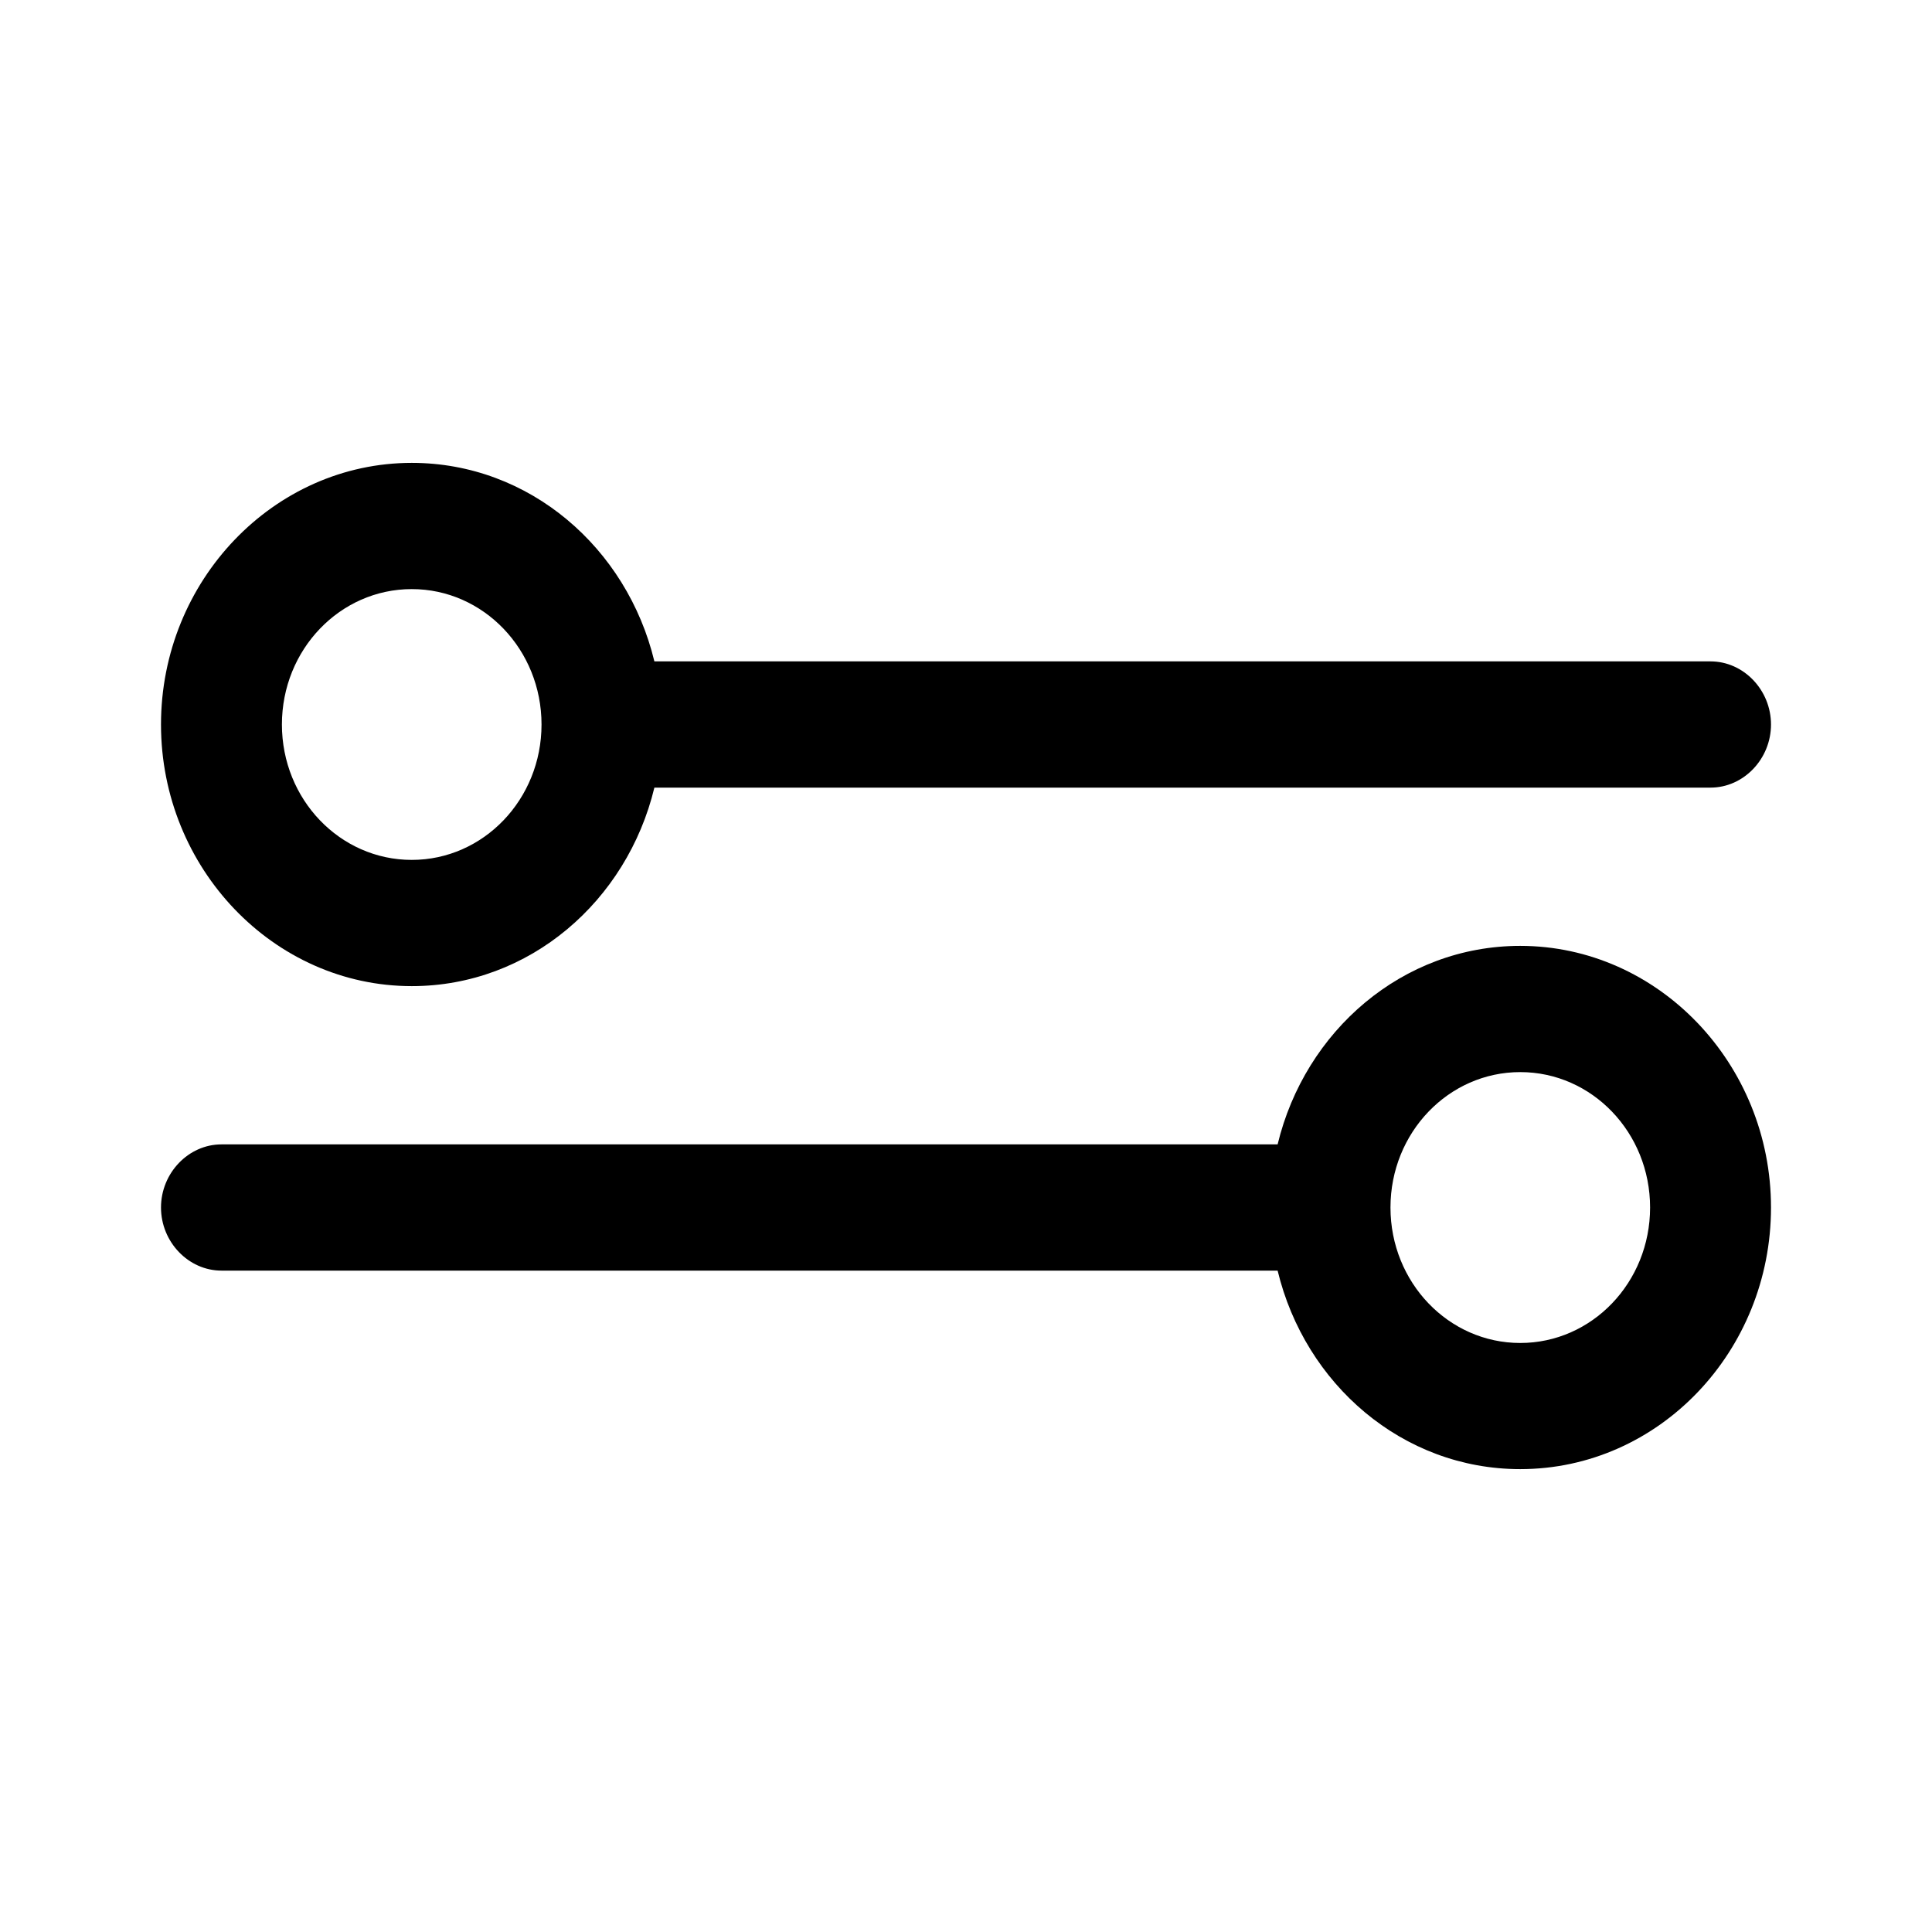
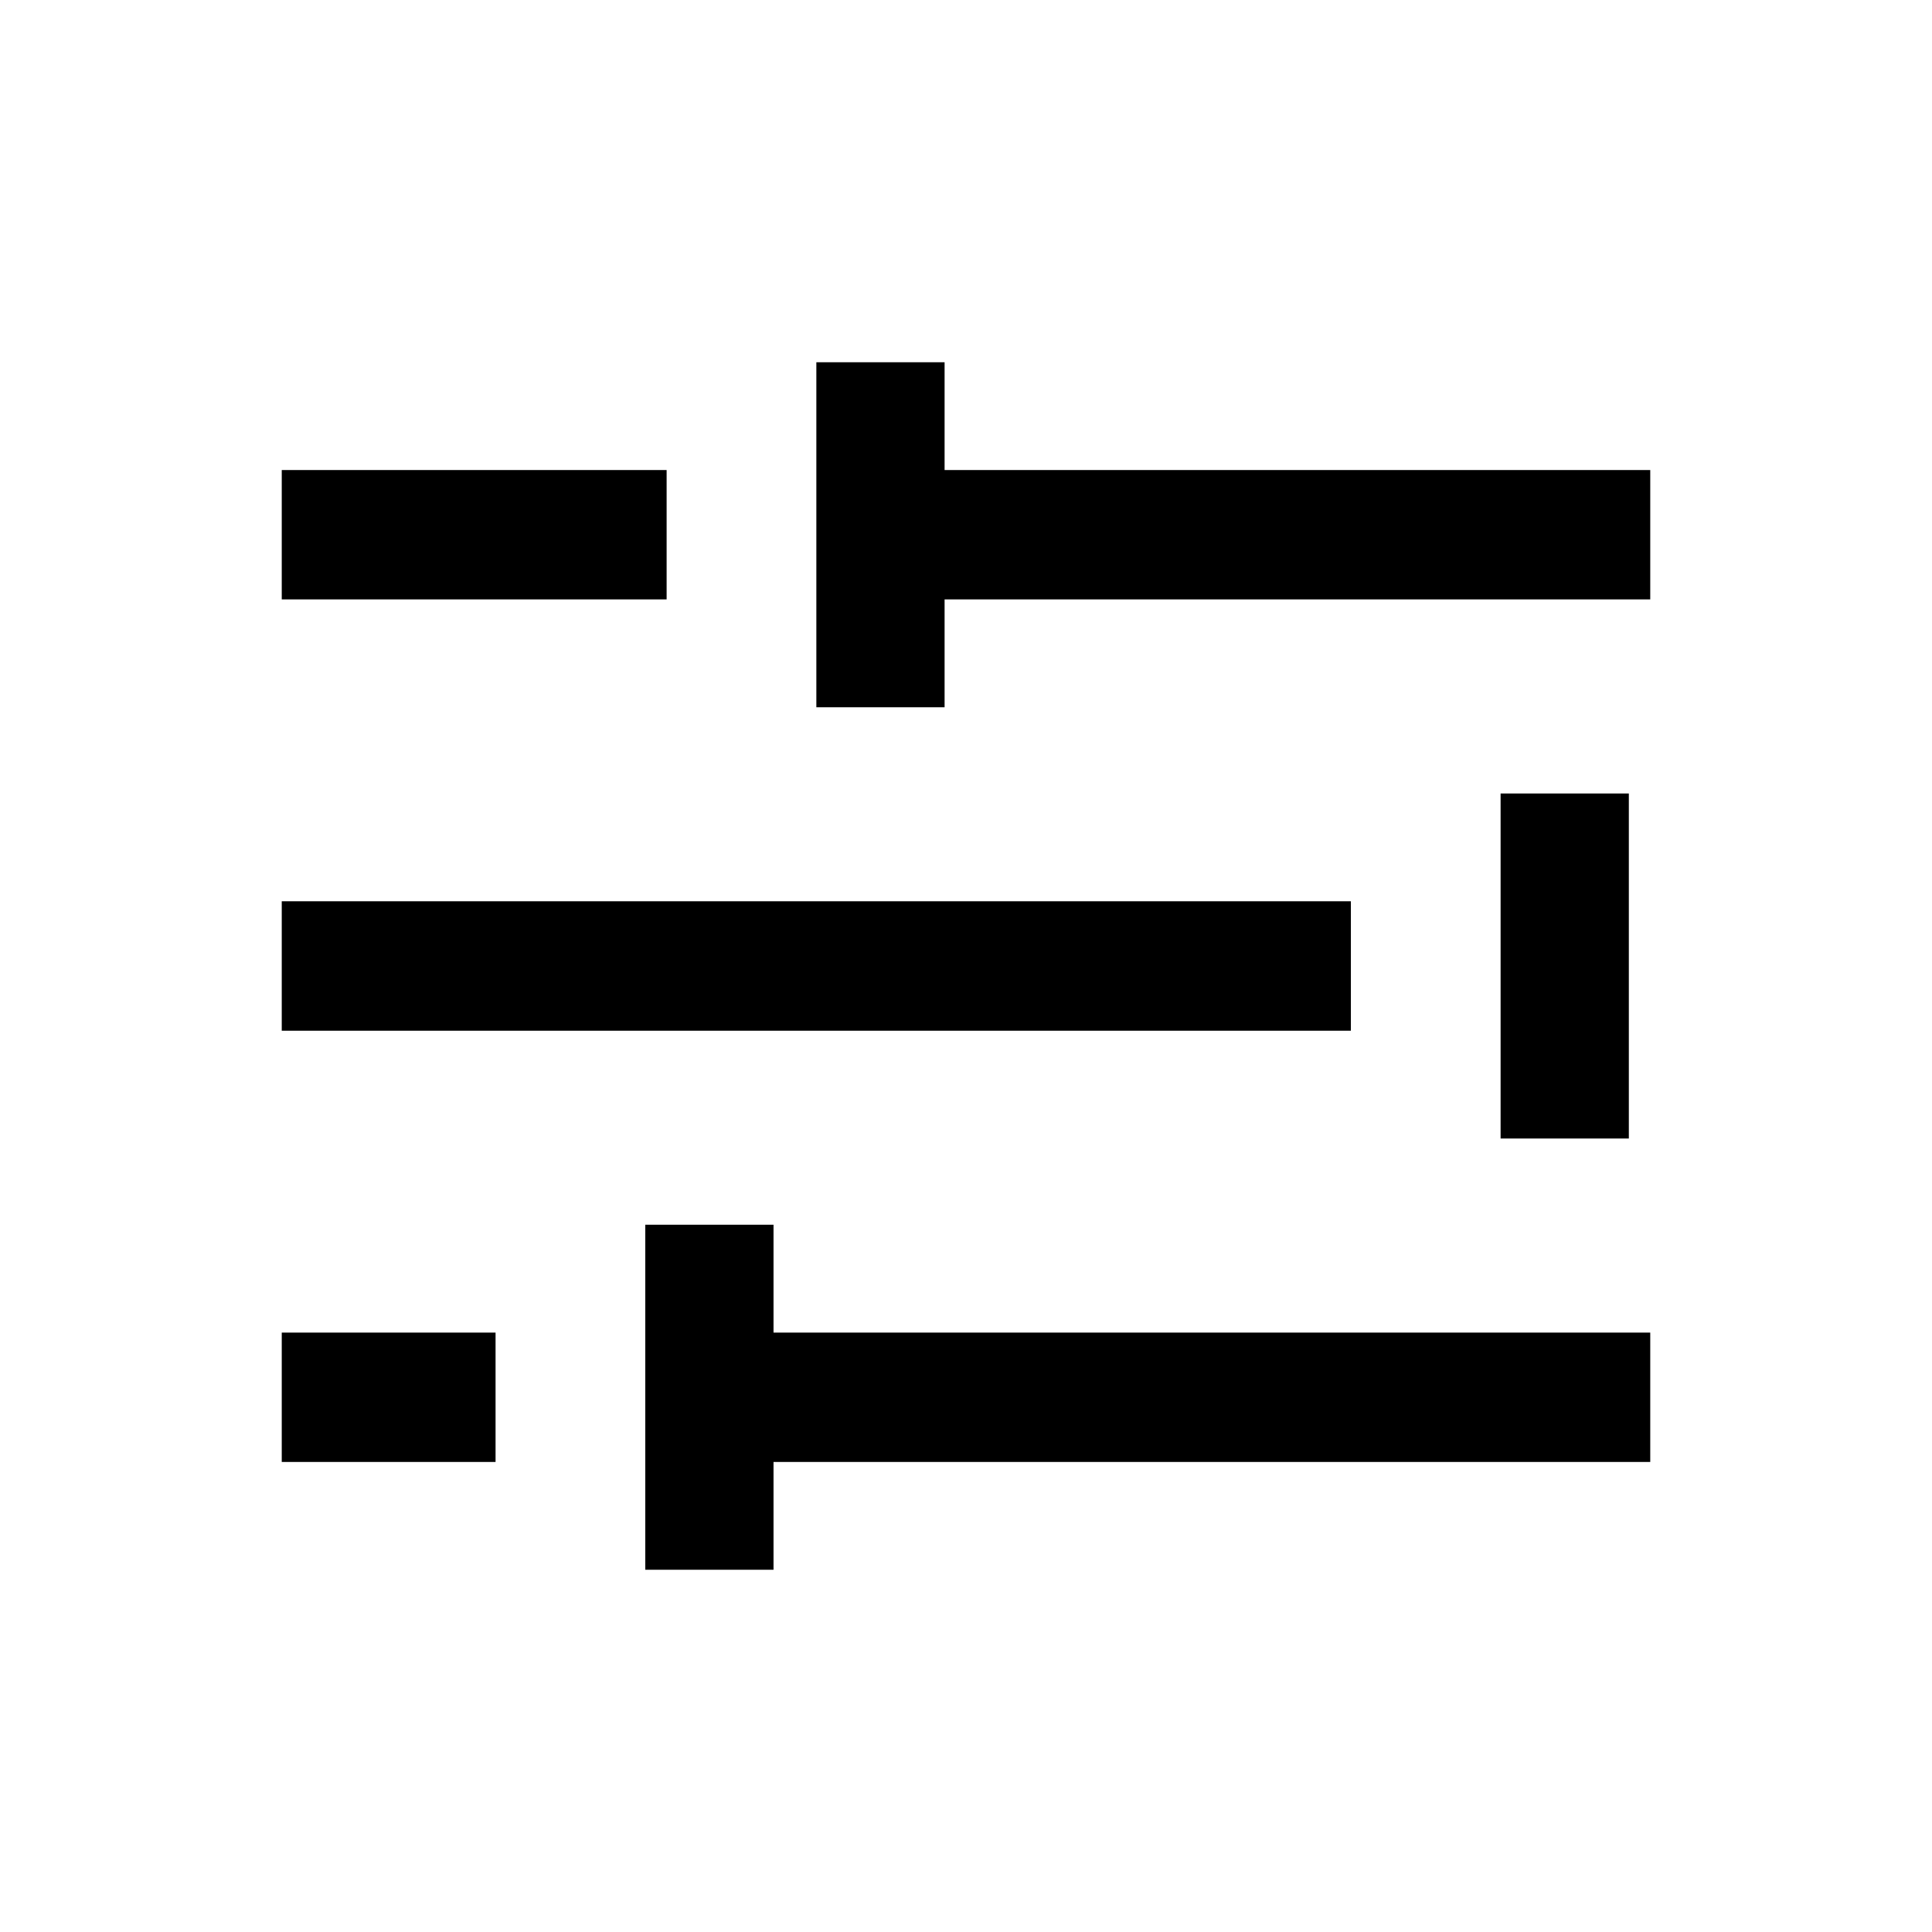
<svg xmlns="http://www.w3.org/2000/svg" width="24" height="24" viewBox="0 0 24 24" fill="none">
-   <path d="M2.751 15.784H15.871C16.211 17.195 17.423 18.25 18.885 18.25C20.608 18.25 22 16.787 22 15C22 13.213 20.598 11.75 18.885 11.75C17.423 11.75 16.211 12.806 15.871 14.216H2.751C2.341 14.216 2 14.572 2 15C2 15.428 2.341 15.784 2.751 15.784ZM18.885 13.318C19.777 13.318 20.498 14.07 20.498 15C20.498 15.93 19.777 16.683 18.885 16.683C17.994 16.683 17.273 15.93 17.273 15C17.273 14.07 17.994 13.318 18.885 13.318Z" fill="black" />
-   <path d="M21.249 8.216H8.129C7.789 6.805 6.577 5.75 5.115 5.75C3.402 5.75 2 7.213 2 9C2 10.787 3.402 12.25 5.115 12.25C6.577 12.25 7.789 11.194 8.129 9.784H21.249C21.66 9.784 22 9.428 22 9C22 8.572 21.66 8.216 21.249 8.216ZM5.115 10.682C4.223 10.682 3.502 9.93 3.502 9C3.502 8.07 4.223 7.318 5.115 7.318C6.006 7.318 6.727 8.07 6.727 9C6.727 9.93 6.006 10.682 5.115 10.682Z" fill="black" />
+   <path d="M6.156 18.161H3.5V16.554H6.156V18.161ZM16.781 12.804H3.5V11.196H16.781V12.804ZM8.281 7.446H3.5V5.839H8.281V7.446ZM8.016 19.5V15.214H9.609V16.554H20.5V18.161H9.609V19.5H8.016ZM10.141 8.786V4.5H11.734V5.839H20.5V7.446H11.734V8.786H10.141ZM18.641 14.143V9.857H20.234V14.143H18.641Z" fill="black" />
</svg>
